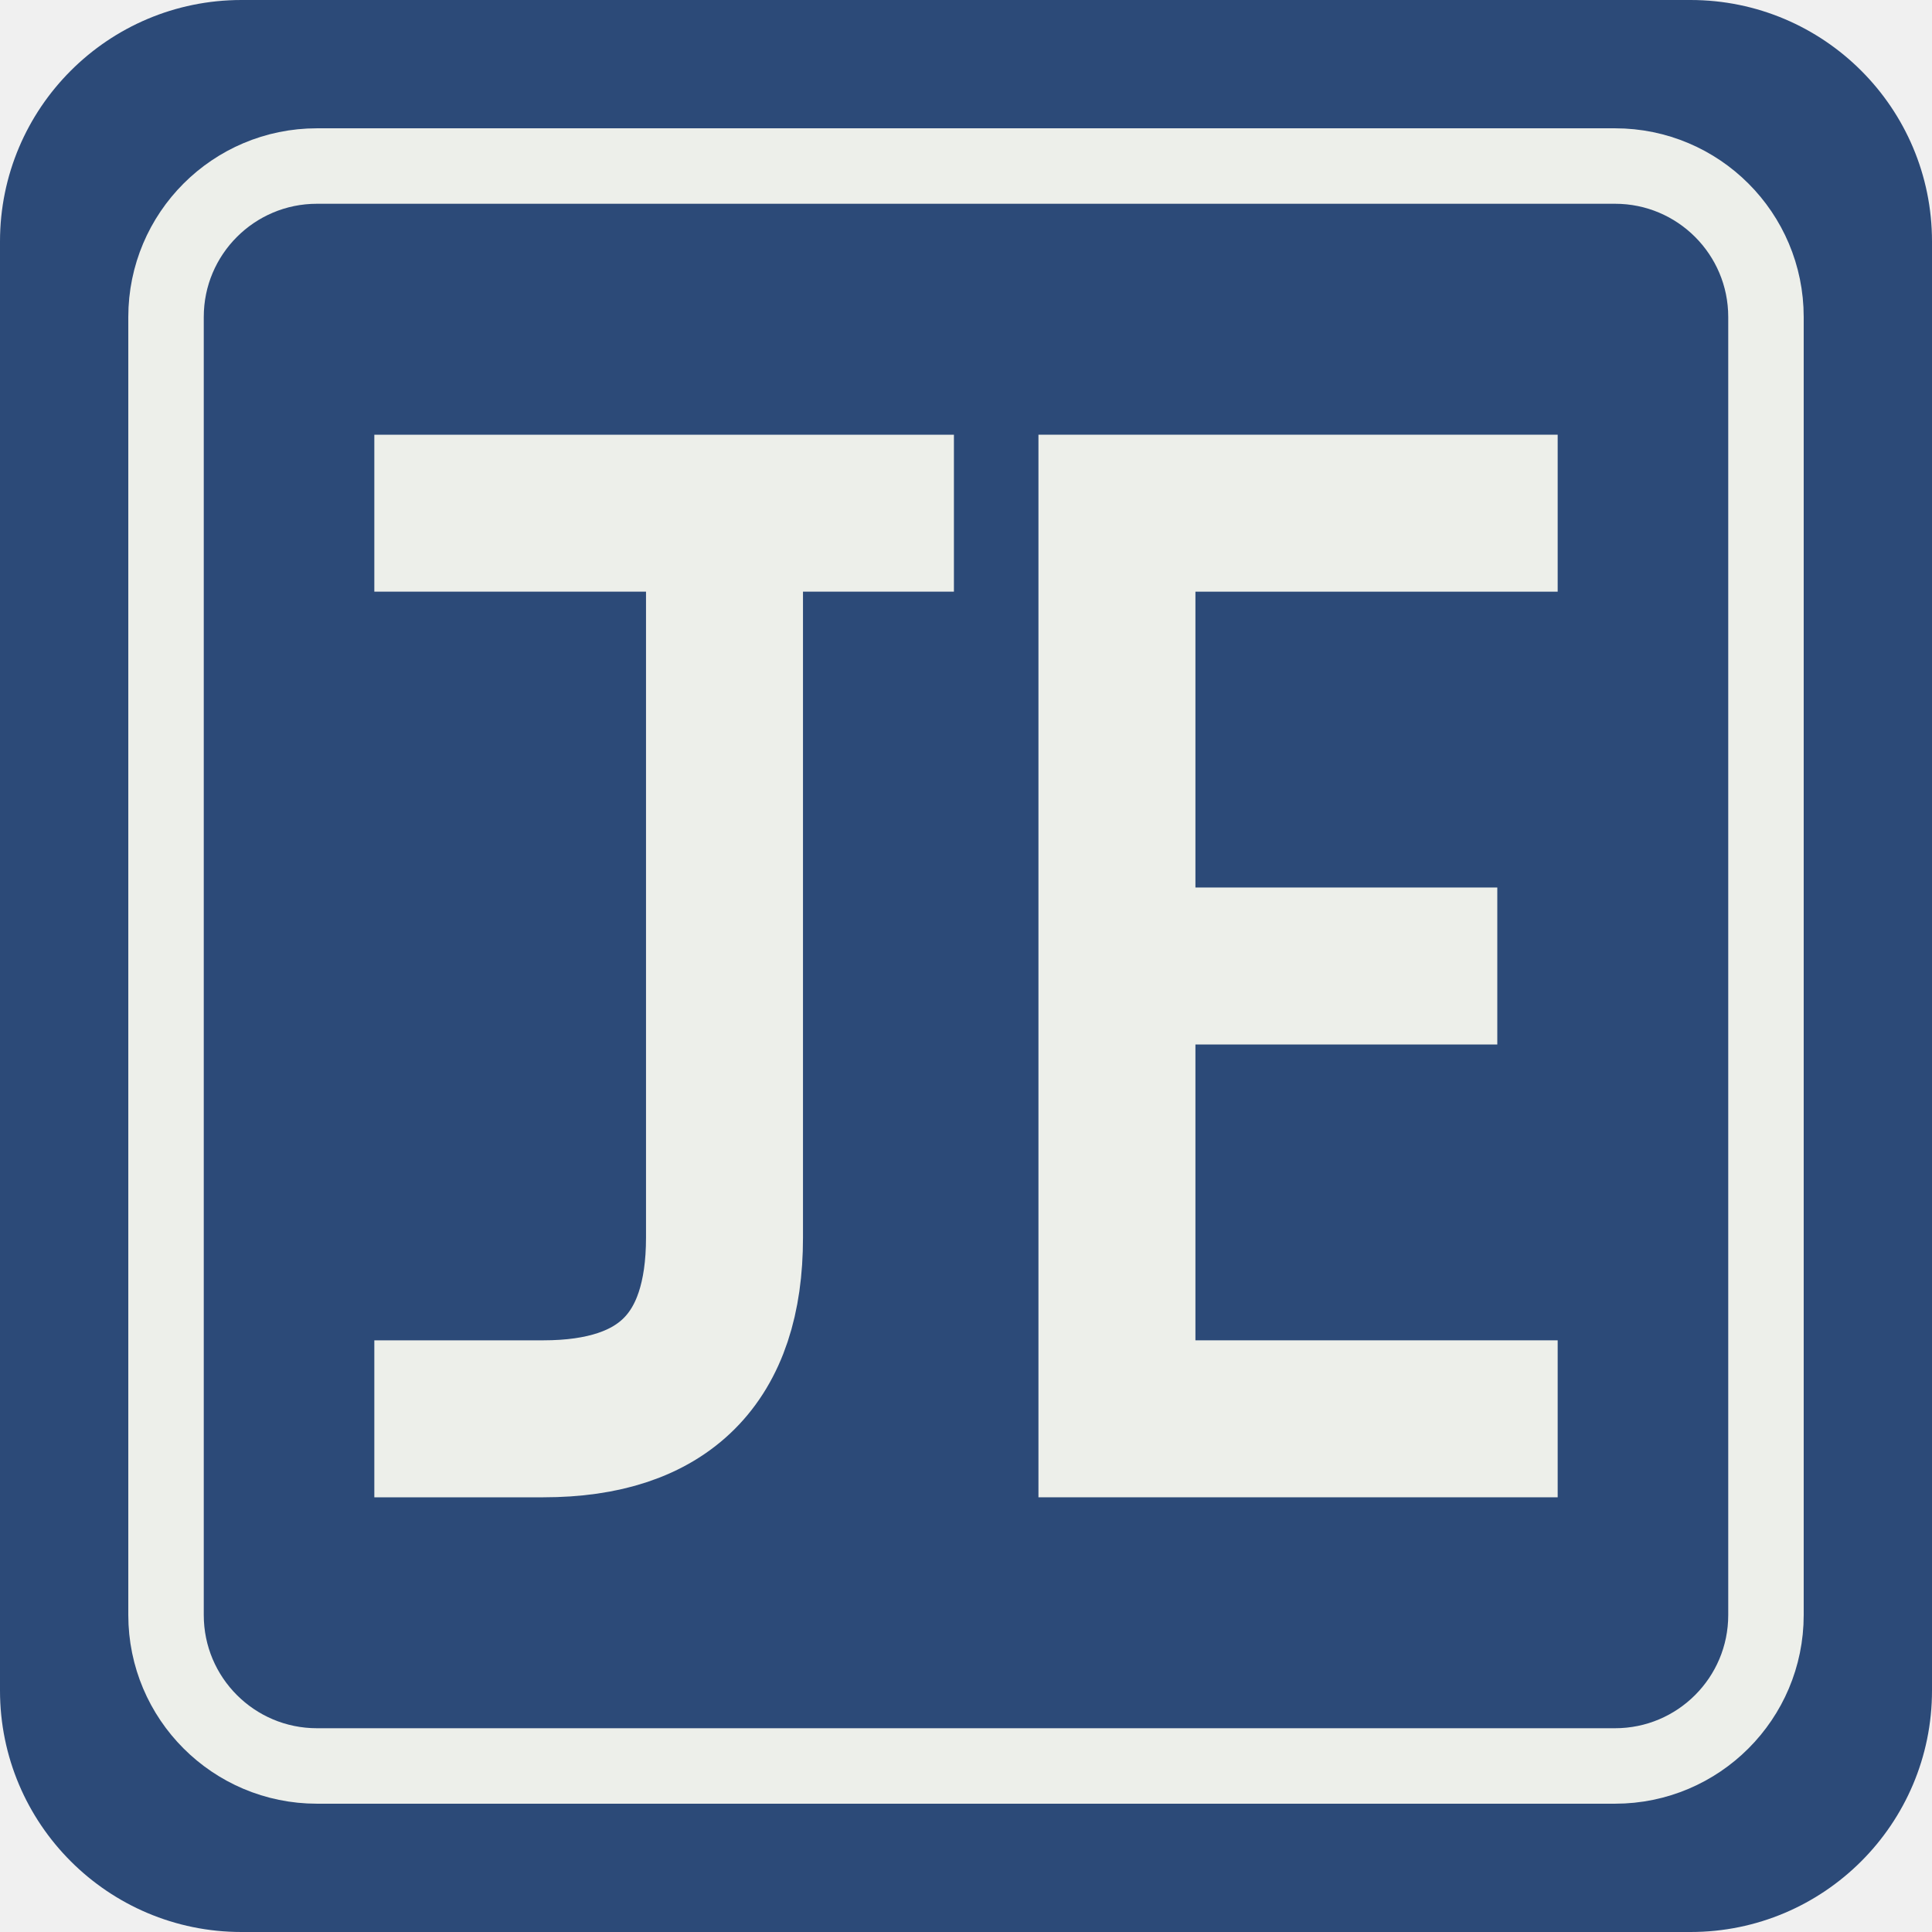
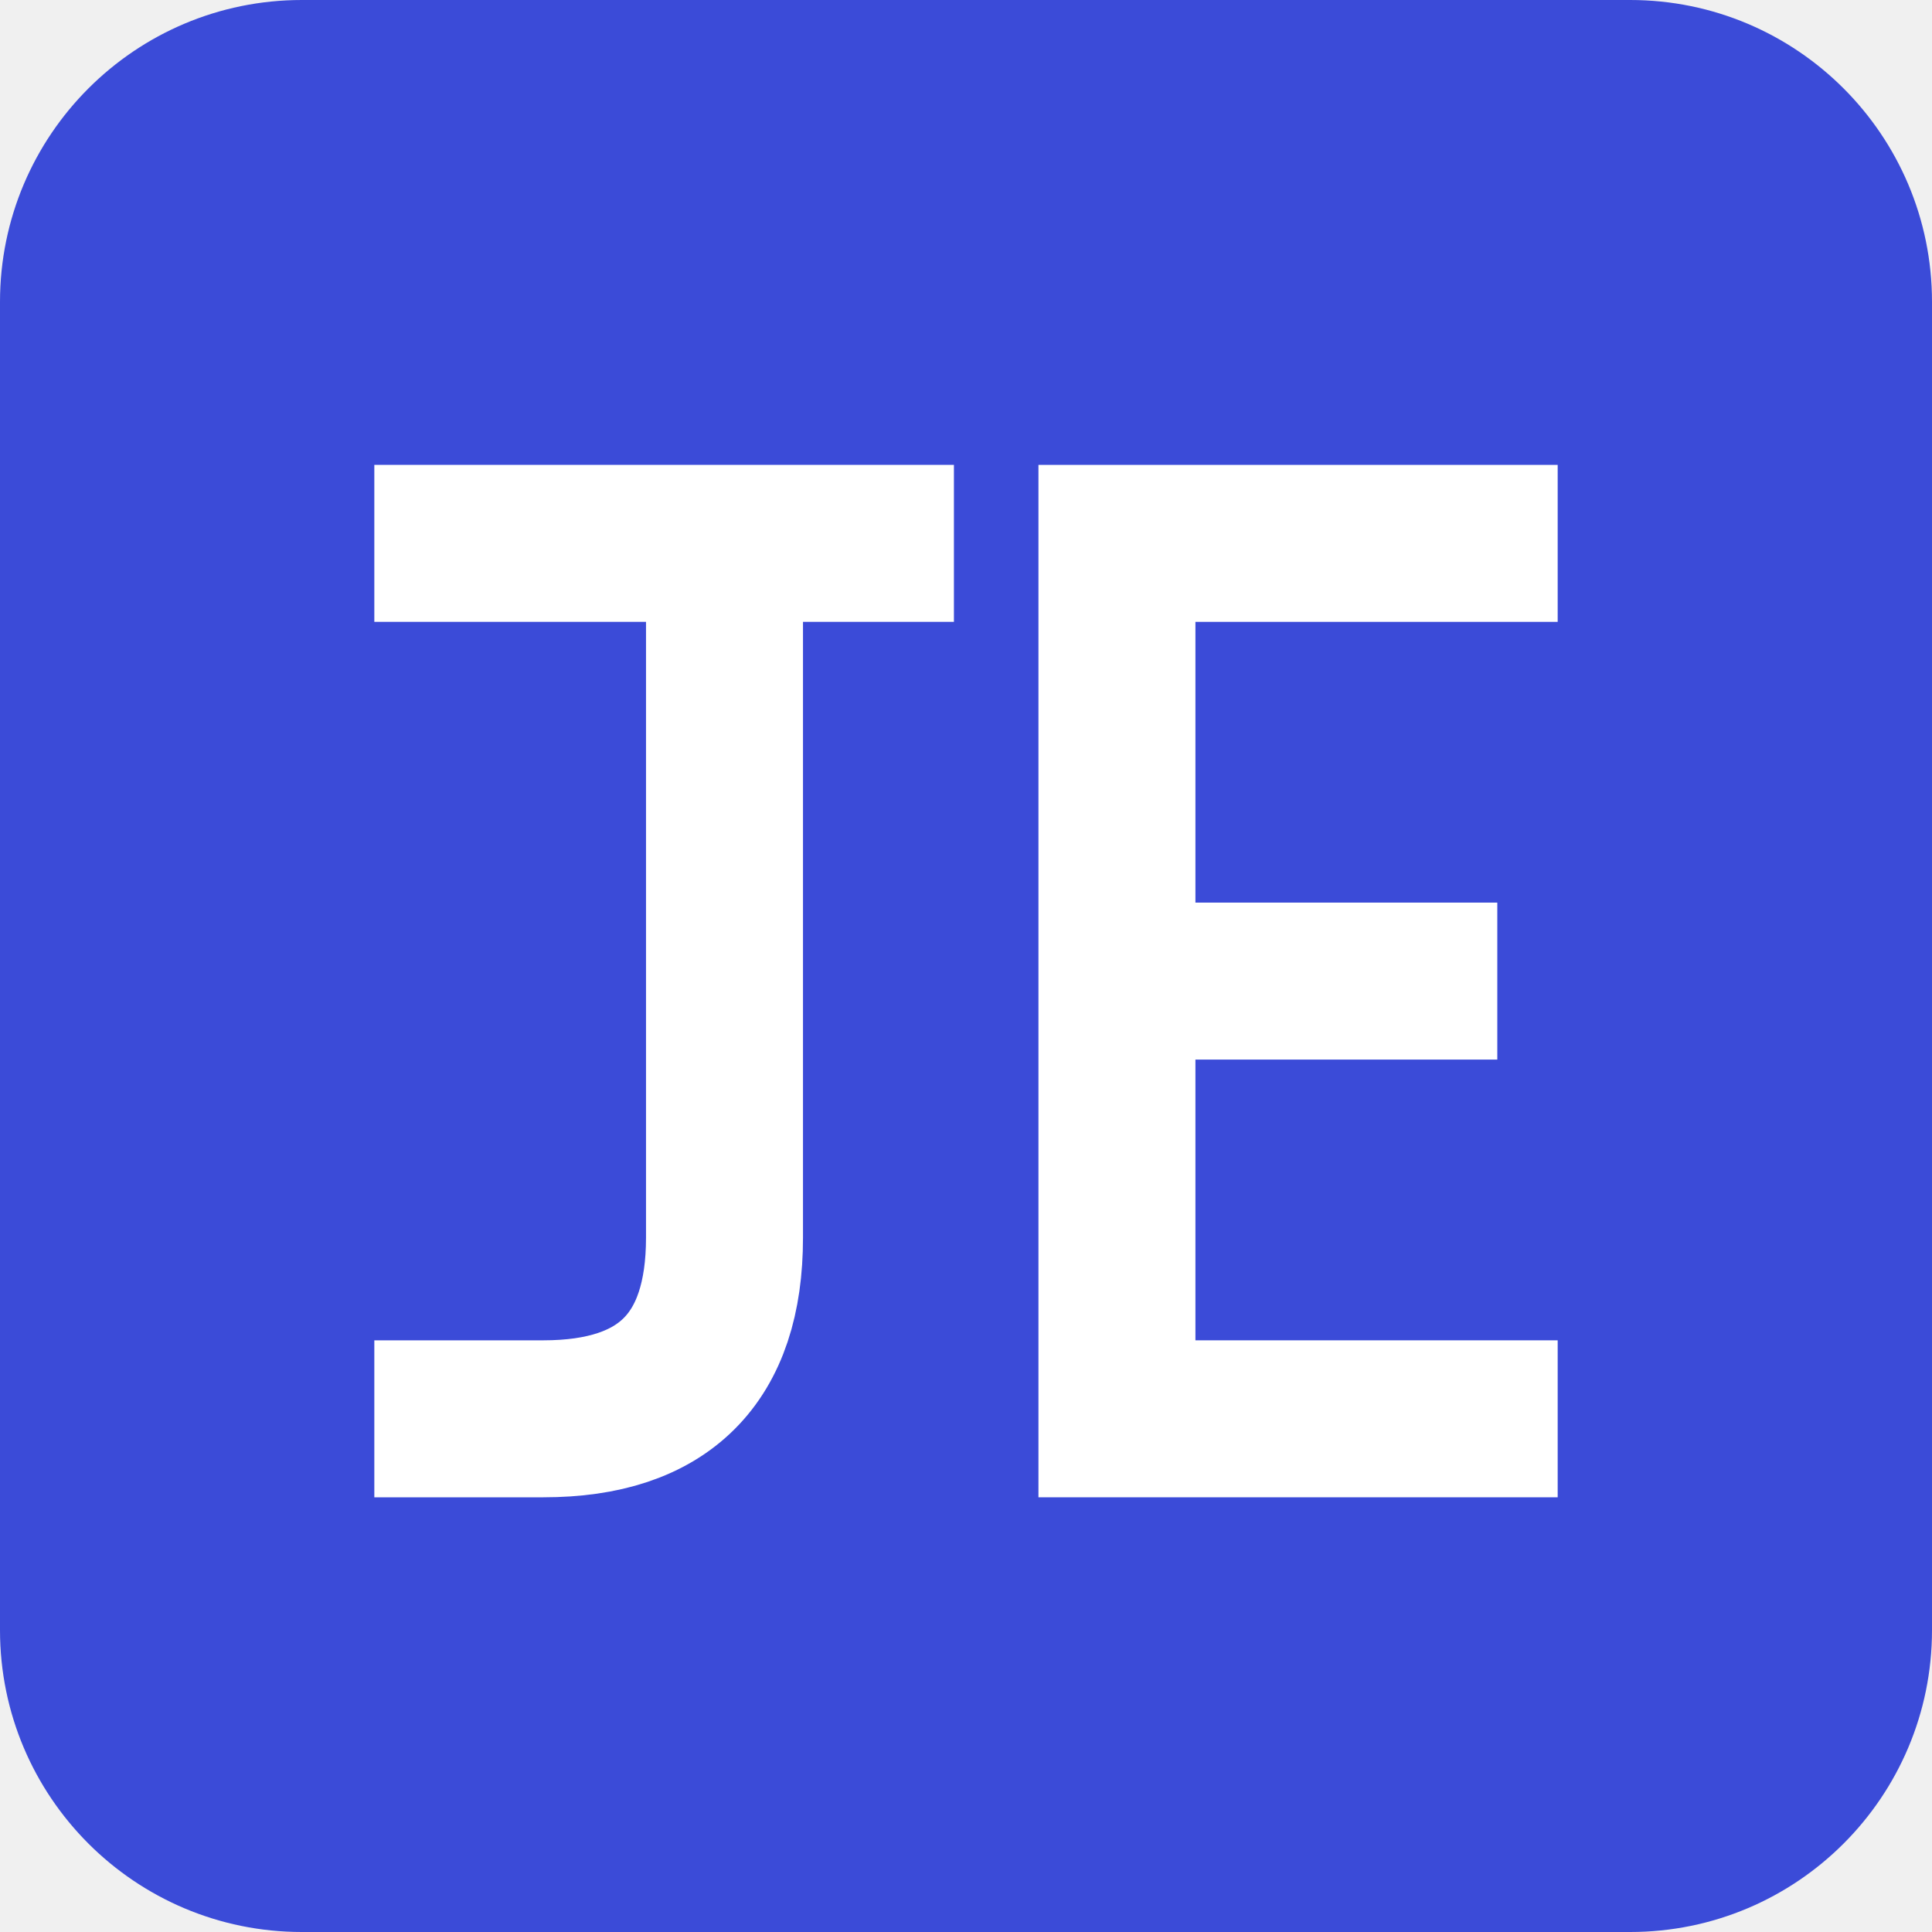
<svg xmlns="http://www.w3.org/2000/svg" viewBox="0 0 32 32">
-   <rect width="32" height="32" rx="4" fill="#2C4A78" />
-   <rect x="2.75" y="2.75" width="26.5" height="26.5" rx="2.5" fill="none" stroke="#EDEFEA" stroke-width="1.25" />
-   <g fill="none" stroke="#EDEFEA" stroke-width="2.6" stroke-linecap="square">
-     <path d="M7.5 8.5H14.5M12 8.5V20.5Q12 23.5 9 23.5H7.5" />
-     <path d="M24.5 8.5H18.5V23.5H24.5M18.5 16H23.5" />
+   <rect width="32" height="32" rx="5" fill="#3B4BD8" />
+   <g fill="none" stroke="#FFFFFF" stroke-width="2.6" stroke-linecap="square">
+     <path d="M7.5 9H14.5M12 9V20.5Q12 23.5 9 23.5H7.5" />
+     <path d="M24.5 9H18.5V23.5H24.5M18.5 16.25H23.5" />
  </g>
</svg>
